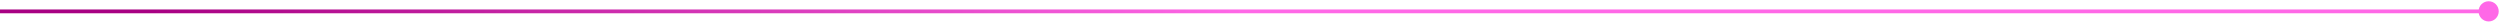
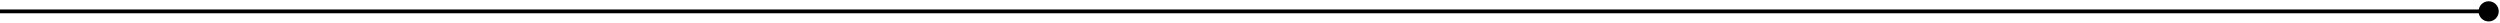
<svg xmlns="http://www.w3.org/2000/svg" width="1321" height="12" viewBox="0 0 1321 12" fill="none">
  <path d="M1309.67 6C1309.67 8.946 1312.05 11.333 1315 11.333C1317.95 11.333 1320.33 8.946 1320.33 6C1320.33 3.055 1317.95 0.667 1315 0.667C1312.05 0.667 1309.67 3.055 1309.67 6ZM-9.39447e-08 7L1315 7L1315 5L9.39447e-08 5L-9.39447e-08 7Z" fill="url(#paint0_linear_138_129)" />
  <defs>
    <linearGradient id="paint0_linear_138_129" x1="81.145" y1="-18.988" x2="657.105" y2="15.585" gradientUnits="userSpaceOnUse">
-       <stop stop-color="#A80183" />
-       <stop offset="1" stop-color="#FF68E7" />
+       <stop stopColor="#A80183" />
+       <stop offset="1" stopColor="#FF68E7" />
    </linearGradient>
  </defs>
</svg>
